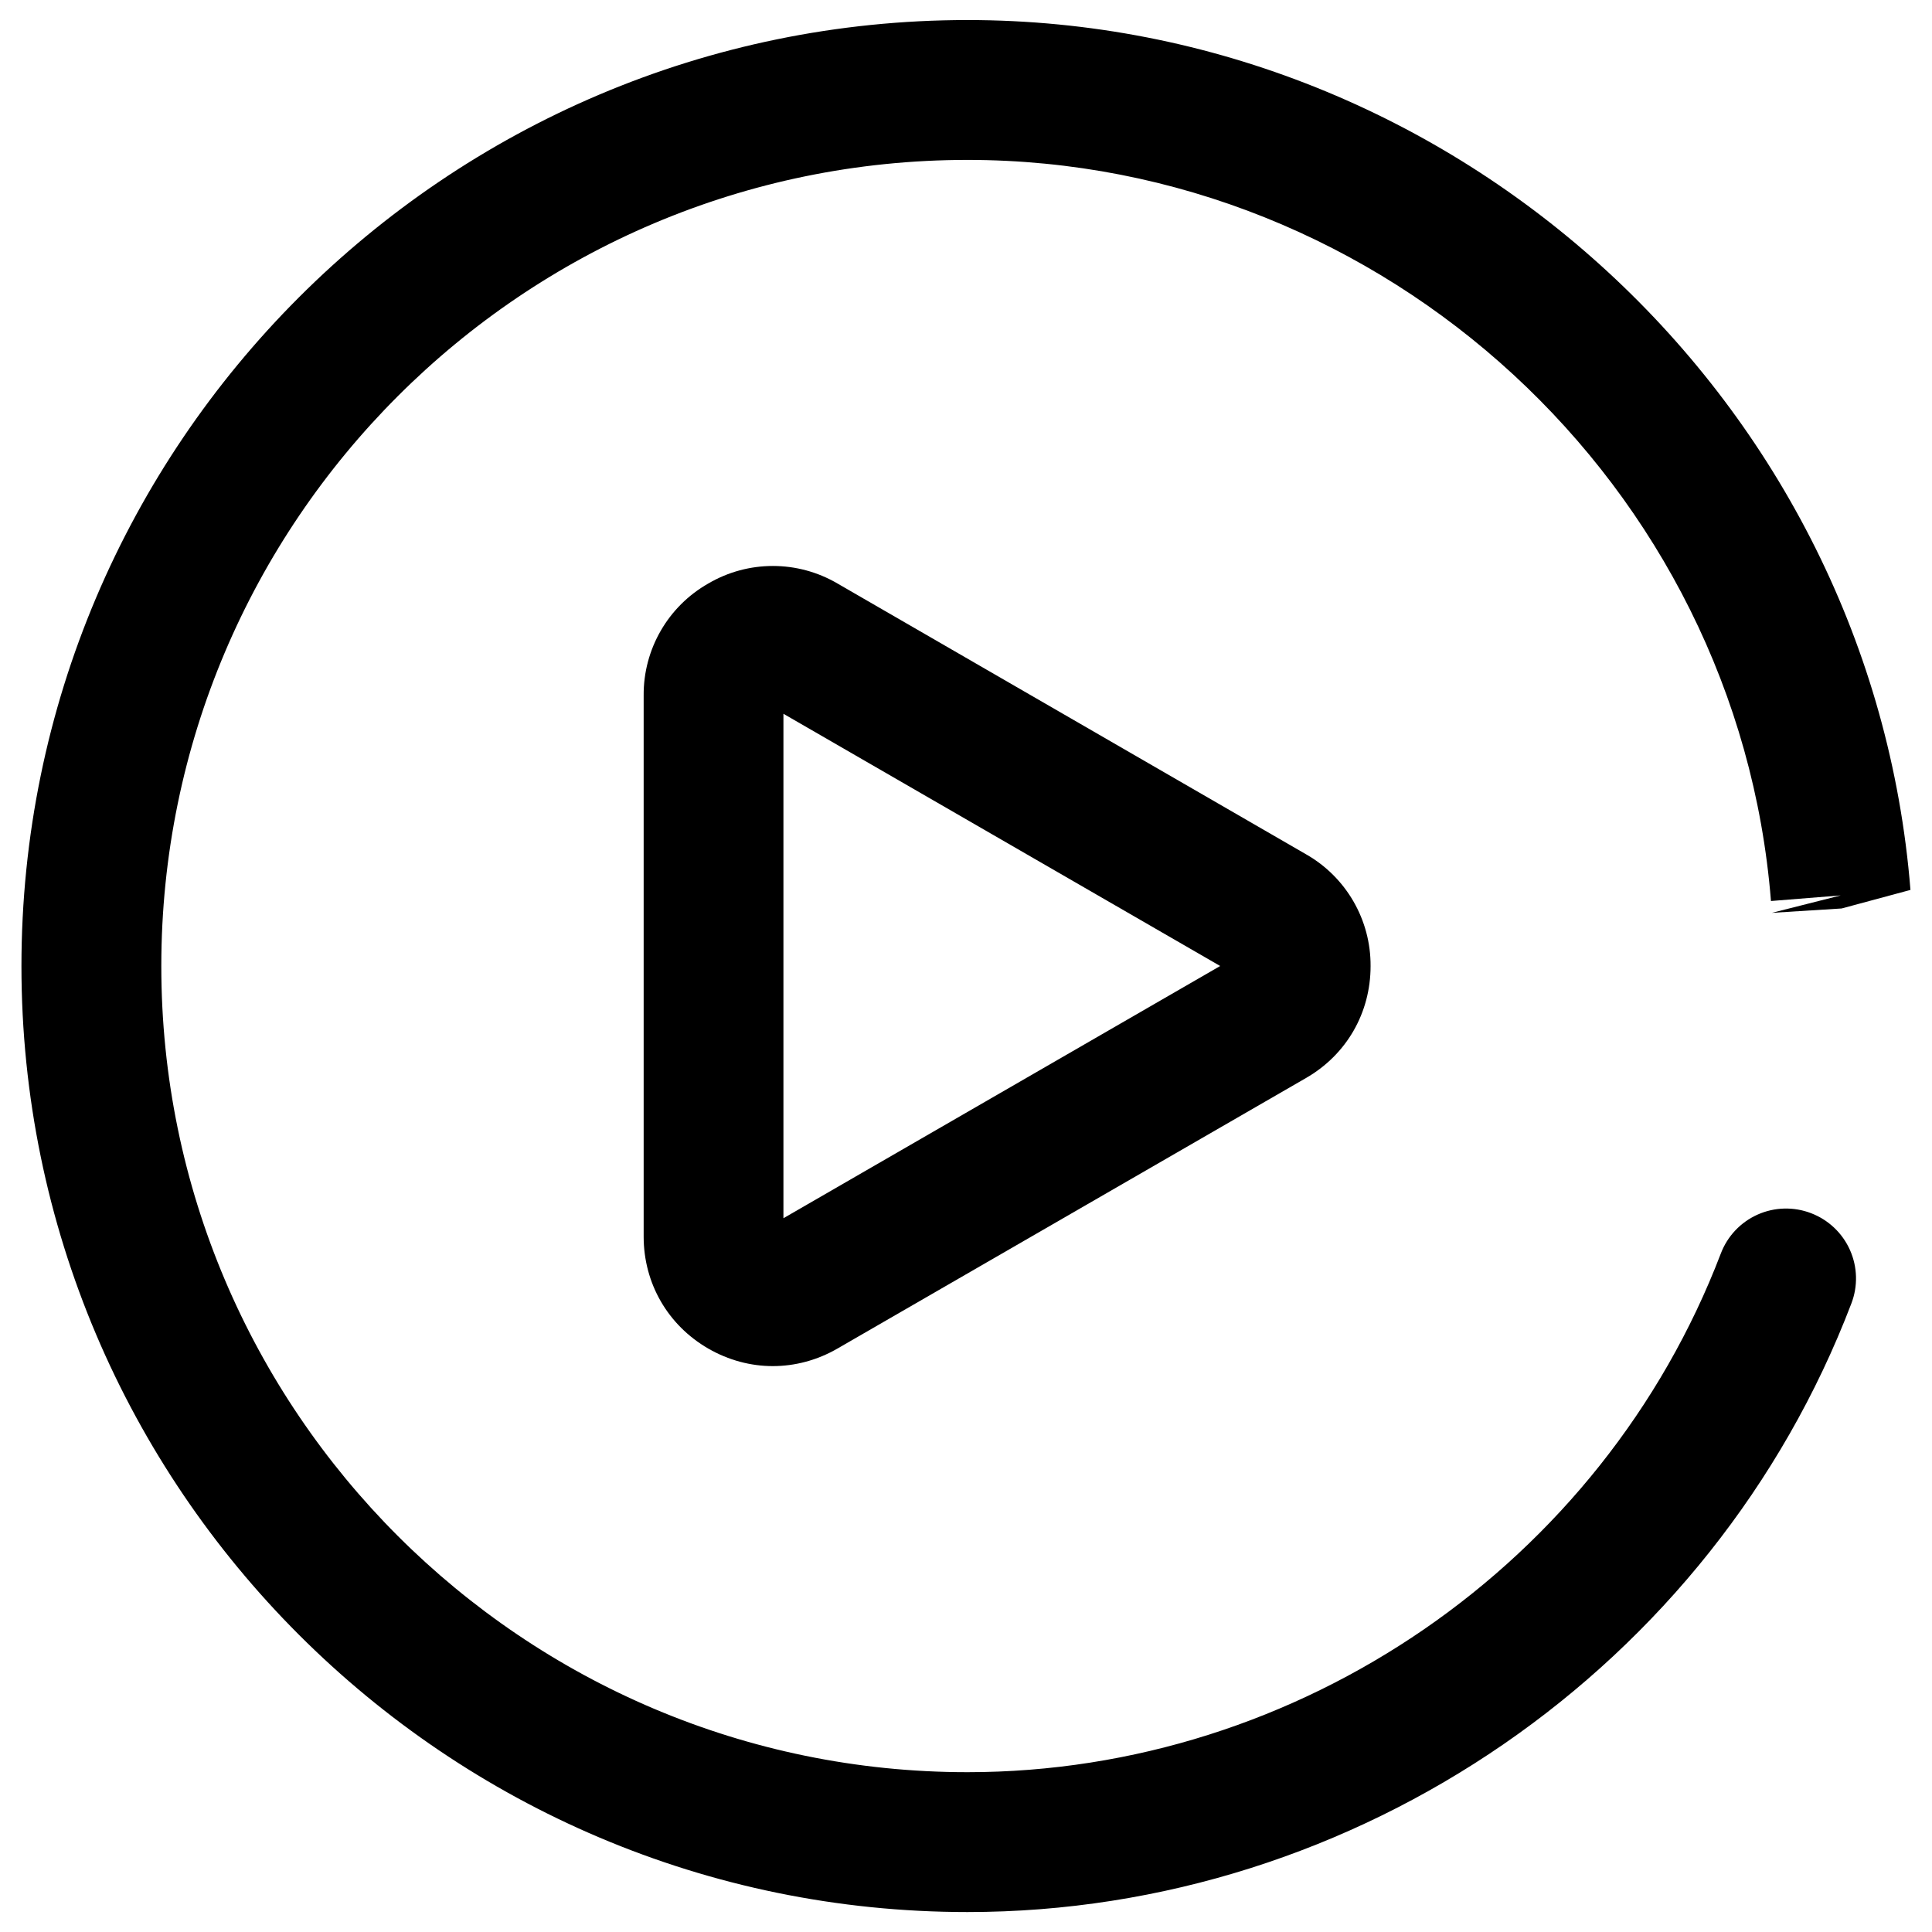
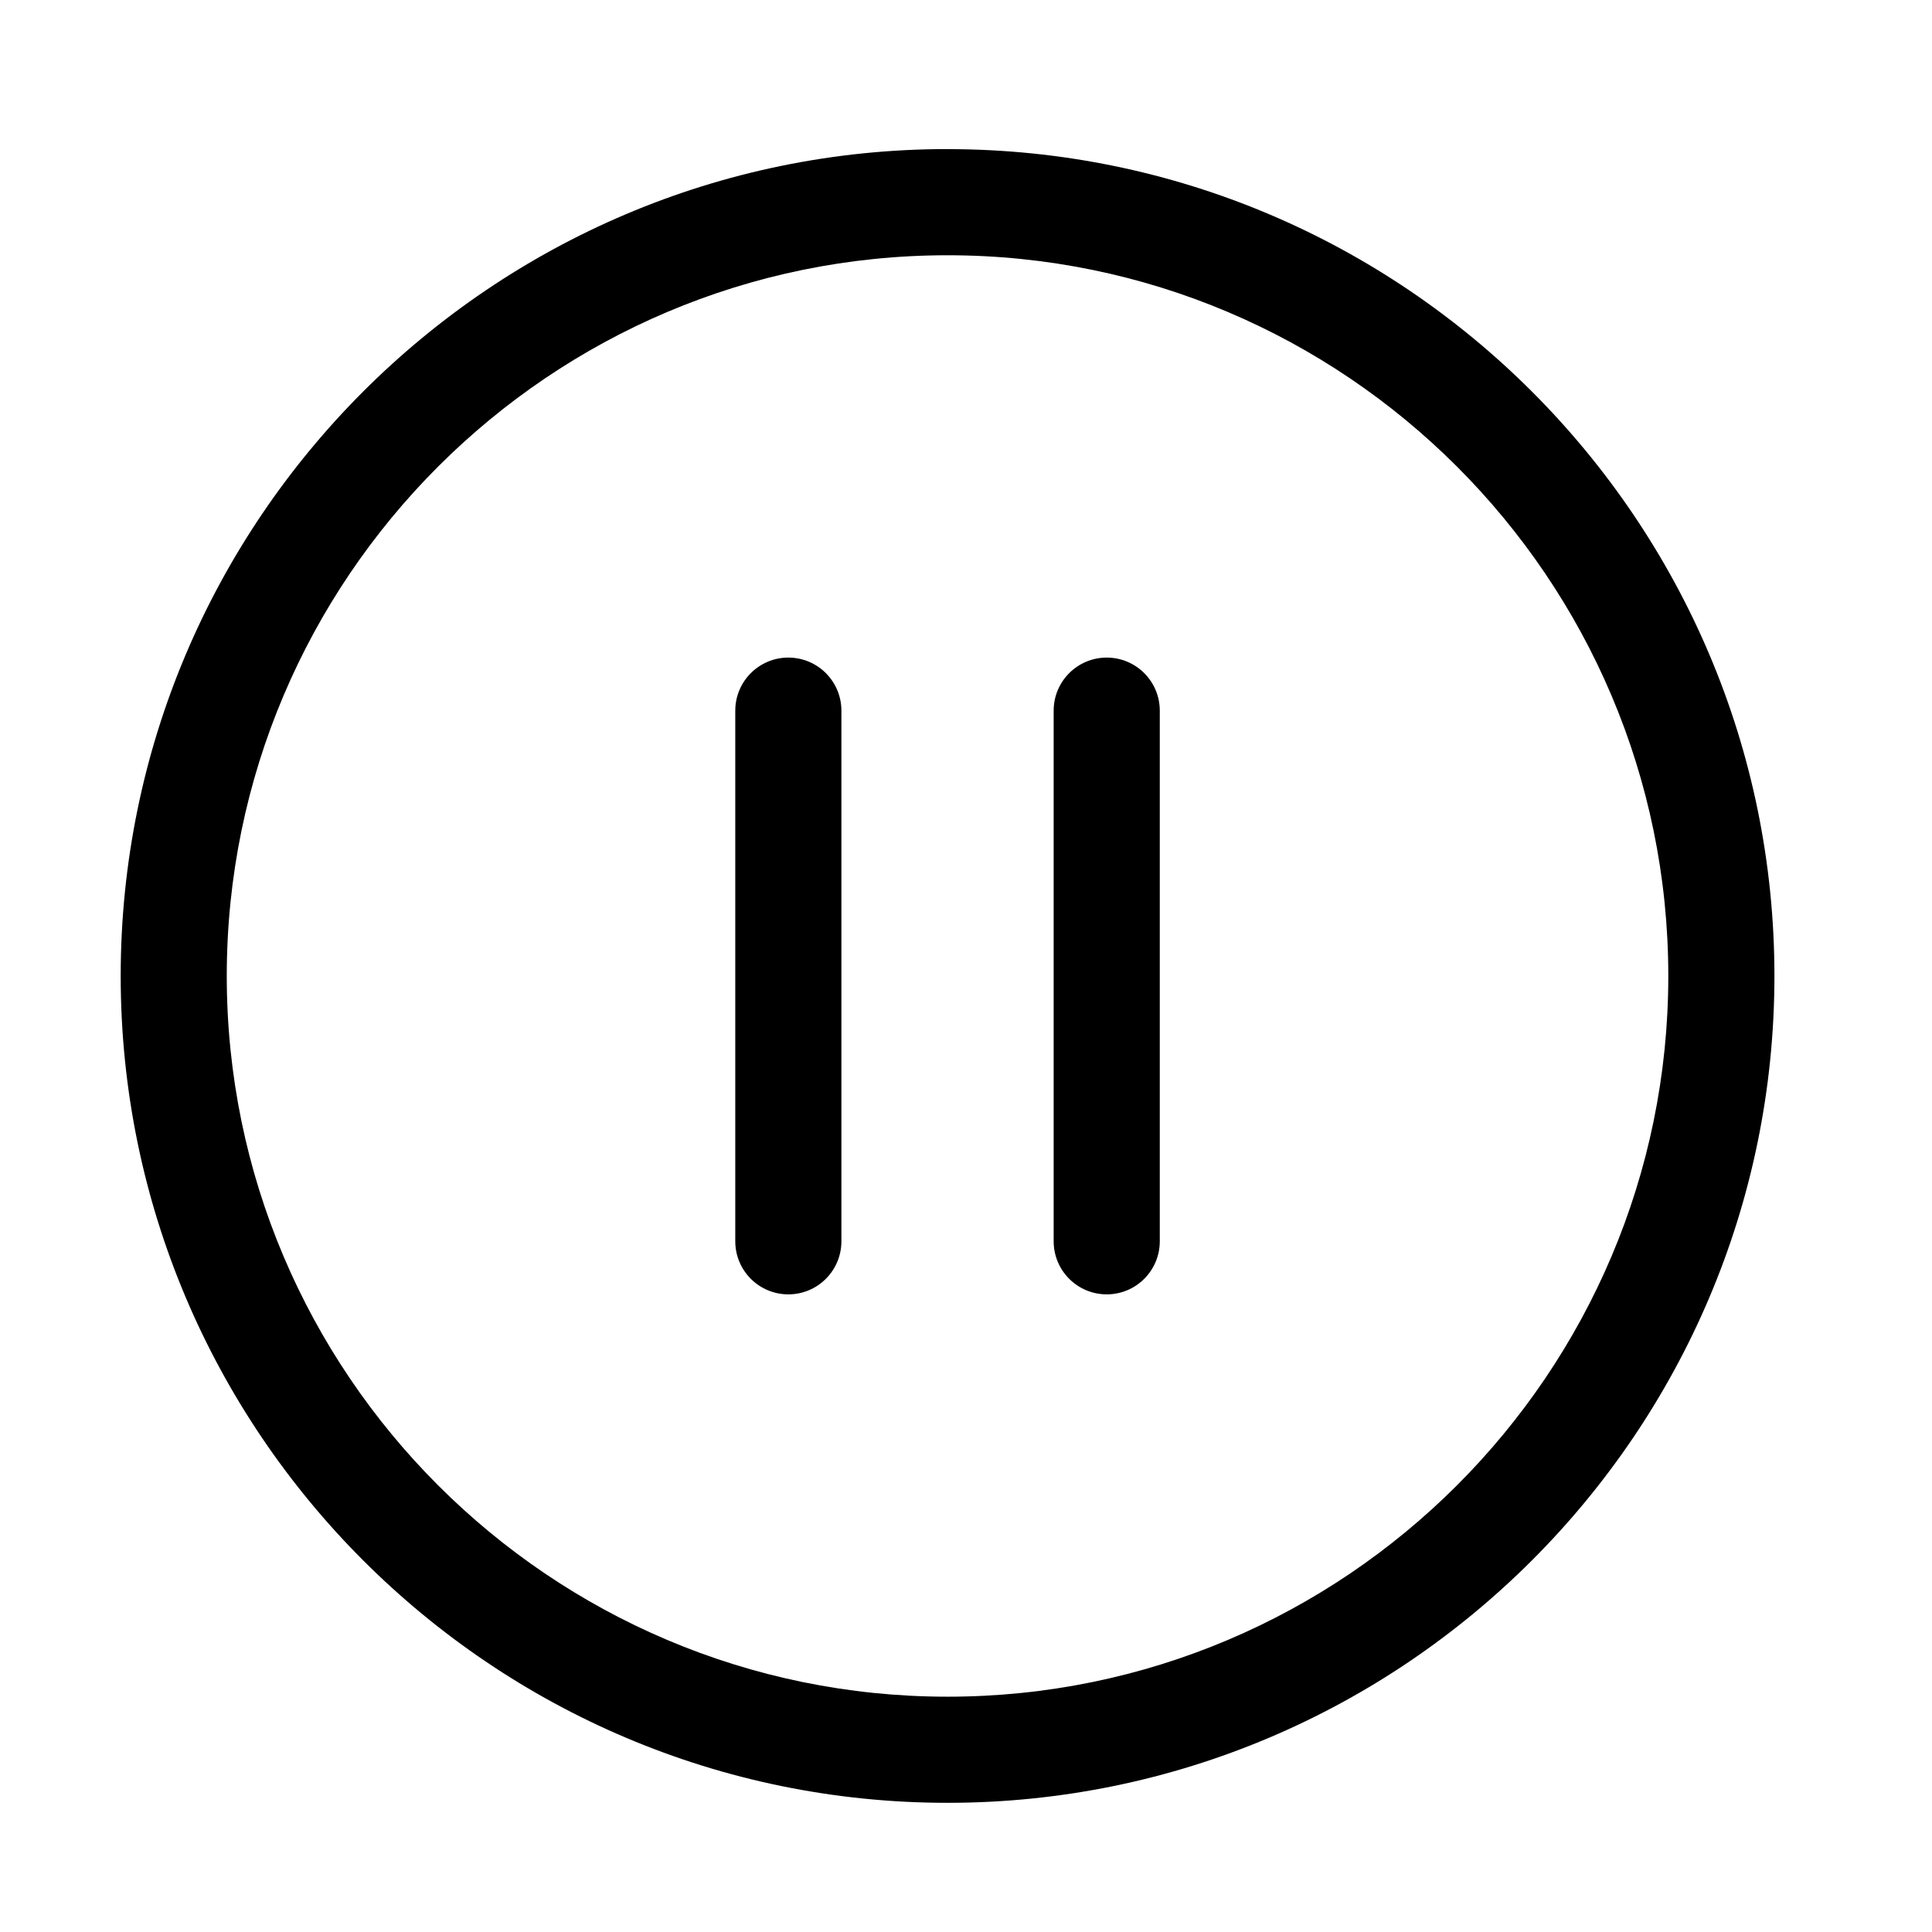
- <svg xmlns="http://www.w3.org/2000/svg" t="1589445273148" class="icon" viewBox="0 0 1024 1024" version="1.1" p-id="2950" width="200" height="200">
+ <svg xmlns="http://www.w3.org/2000/svg" t="1589880731660" class="icon" viewBox="0 0 1024 1024" version="1.1" p-id="1120" width="200" height="200">
  <defs>
    <style type="text/css" />
  </defs>
-   <path d="M959.901 643.015a36.967 36.967 0 0 0-47.839 21.399c-62.814 164.374-223.283 274.879-399.271 274.879-235.639 0-427.293-191.654-427.293-427.243 0-235.639 191.654-427.293 427.293-427.293 221.257 0 408.315 172.528 425.859 392.797l36.967-2.965-36.522 9.242 37.016-2.323 36.473-9.835C991.926 213.152 772.398 10.625 512.791 10.625 236.281 10.625 11.367 235.54 11.367 512.049c0 276.46 224.914 501.375 501.424 501.375 206.579 0 394.823-129.631 468.46-322.52a37.016 37.016 0 0 0-21.35-47.889z" p-id="2951" />
-   <path d="M443.898 309.276a67.707 67.707 0 0 0-68.497 0 67.707 67.707 0 0 0-34.249 59.305v286.839c0 24.76 12.8 46.95 34.249 59.354 10.724 6.178 22.486 9.291 34.199 9.291 11.762 0 23.574-3.114 34.249-9.291l248.389-143.419c21.449-12.355 34.199-34.496 34.199-59.305a67.707 67.707 0 0 0-34.199-59.256L443.898 309.276z m-28.664 336.408v-267.367l231.487 133.683-231.487 133.683z" p-id="2952" />
+   <path d="M502.212 899.281c-210.628 0-382.022-171.366-382.022-381.994 0-210.656 171.394-381.994 382.022-381.994 210.656 0 382.022 171.338 382.022 381.994 0 210.656-171.394 381.994-382.022 381.994m0-820.266C260.562 79.016 63.969 275.666 63.969 517.288 63.969 758.938 260.562 955.531 502.212 955.531s438.272-196.594 438.272-438.244c0-241.622-196.594-438.244-438.272-438.244" p-id="1121" />
+   <path d="M417.837 348.538a28.125 28.125 0 0 0-28.125 28.125v281.25a28.125 28.125 0 0 0 56.25 0v-281.25a28.125 28.125 0 0 0-28.125-28.125M586.587 348.538a28.125 28.125 0 0 0-28.125 28.125v281.25a28.125 28.125 0 0 0 56.25 0v-281.25a28.125 28.125 0 0 0-28.125-28.125" p-id="1122" />
</svg>
